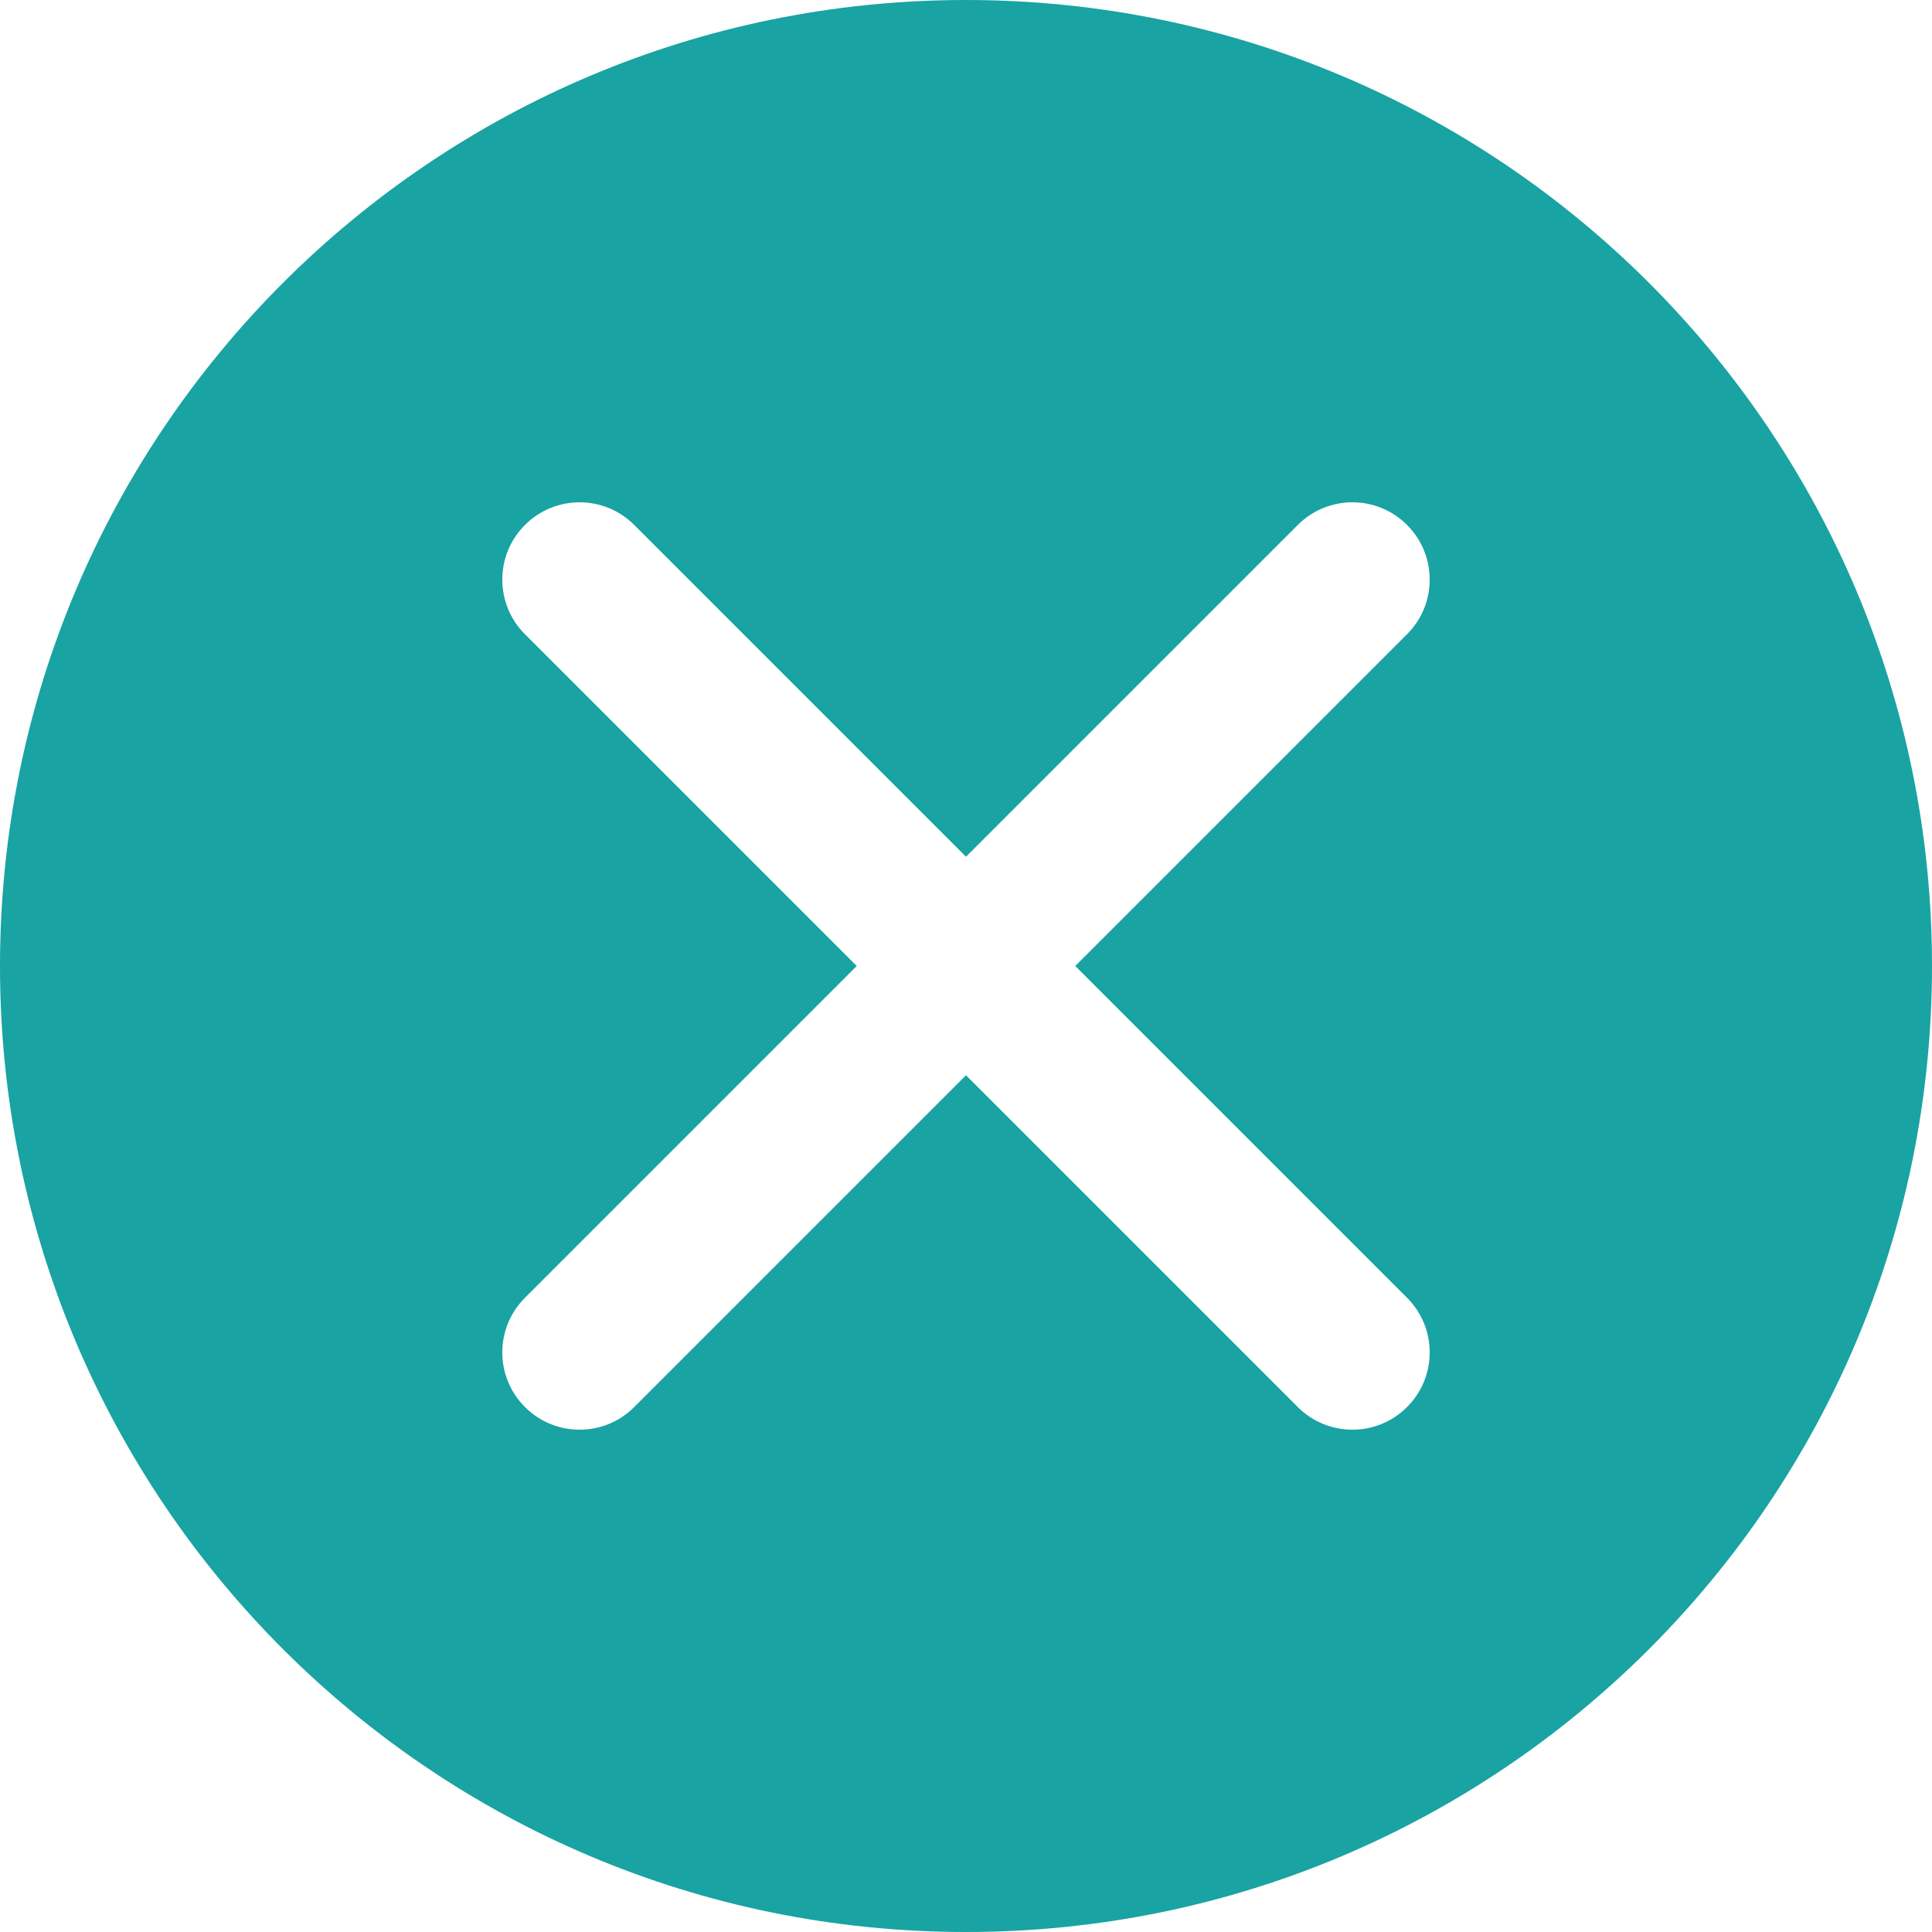
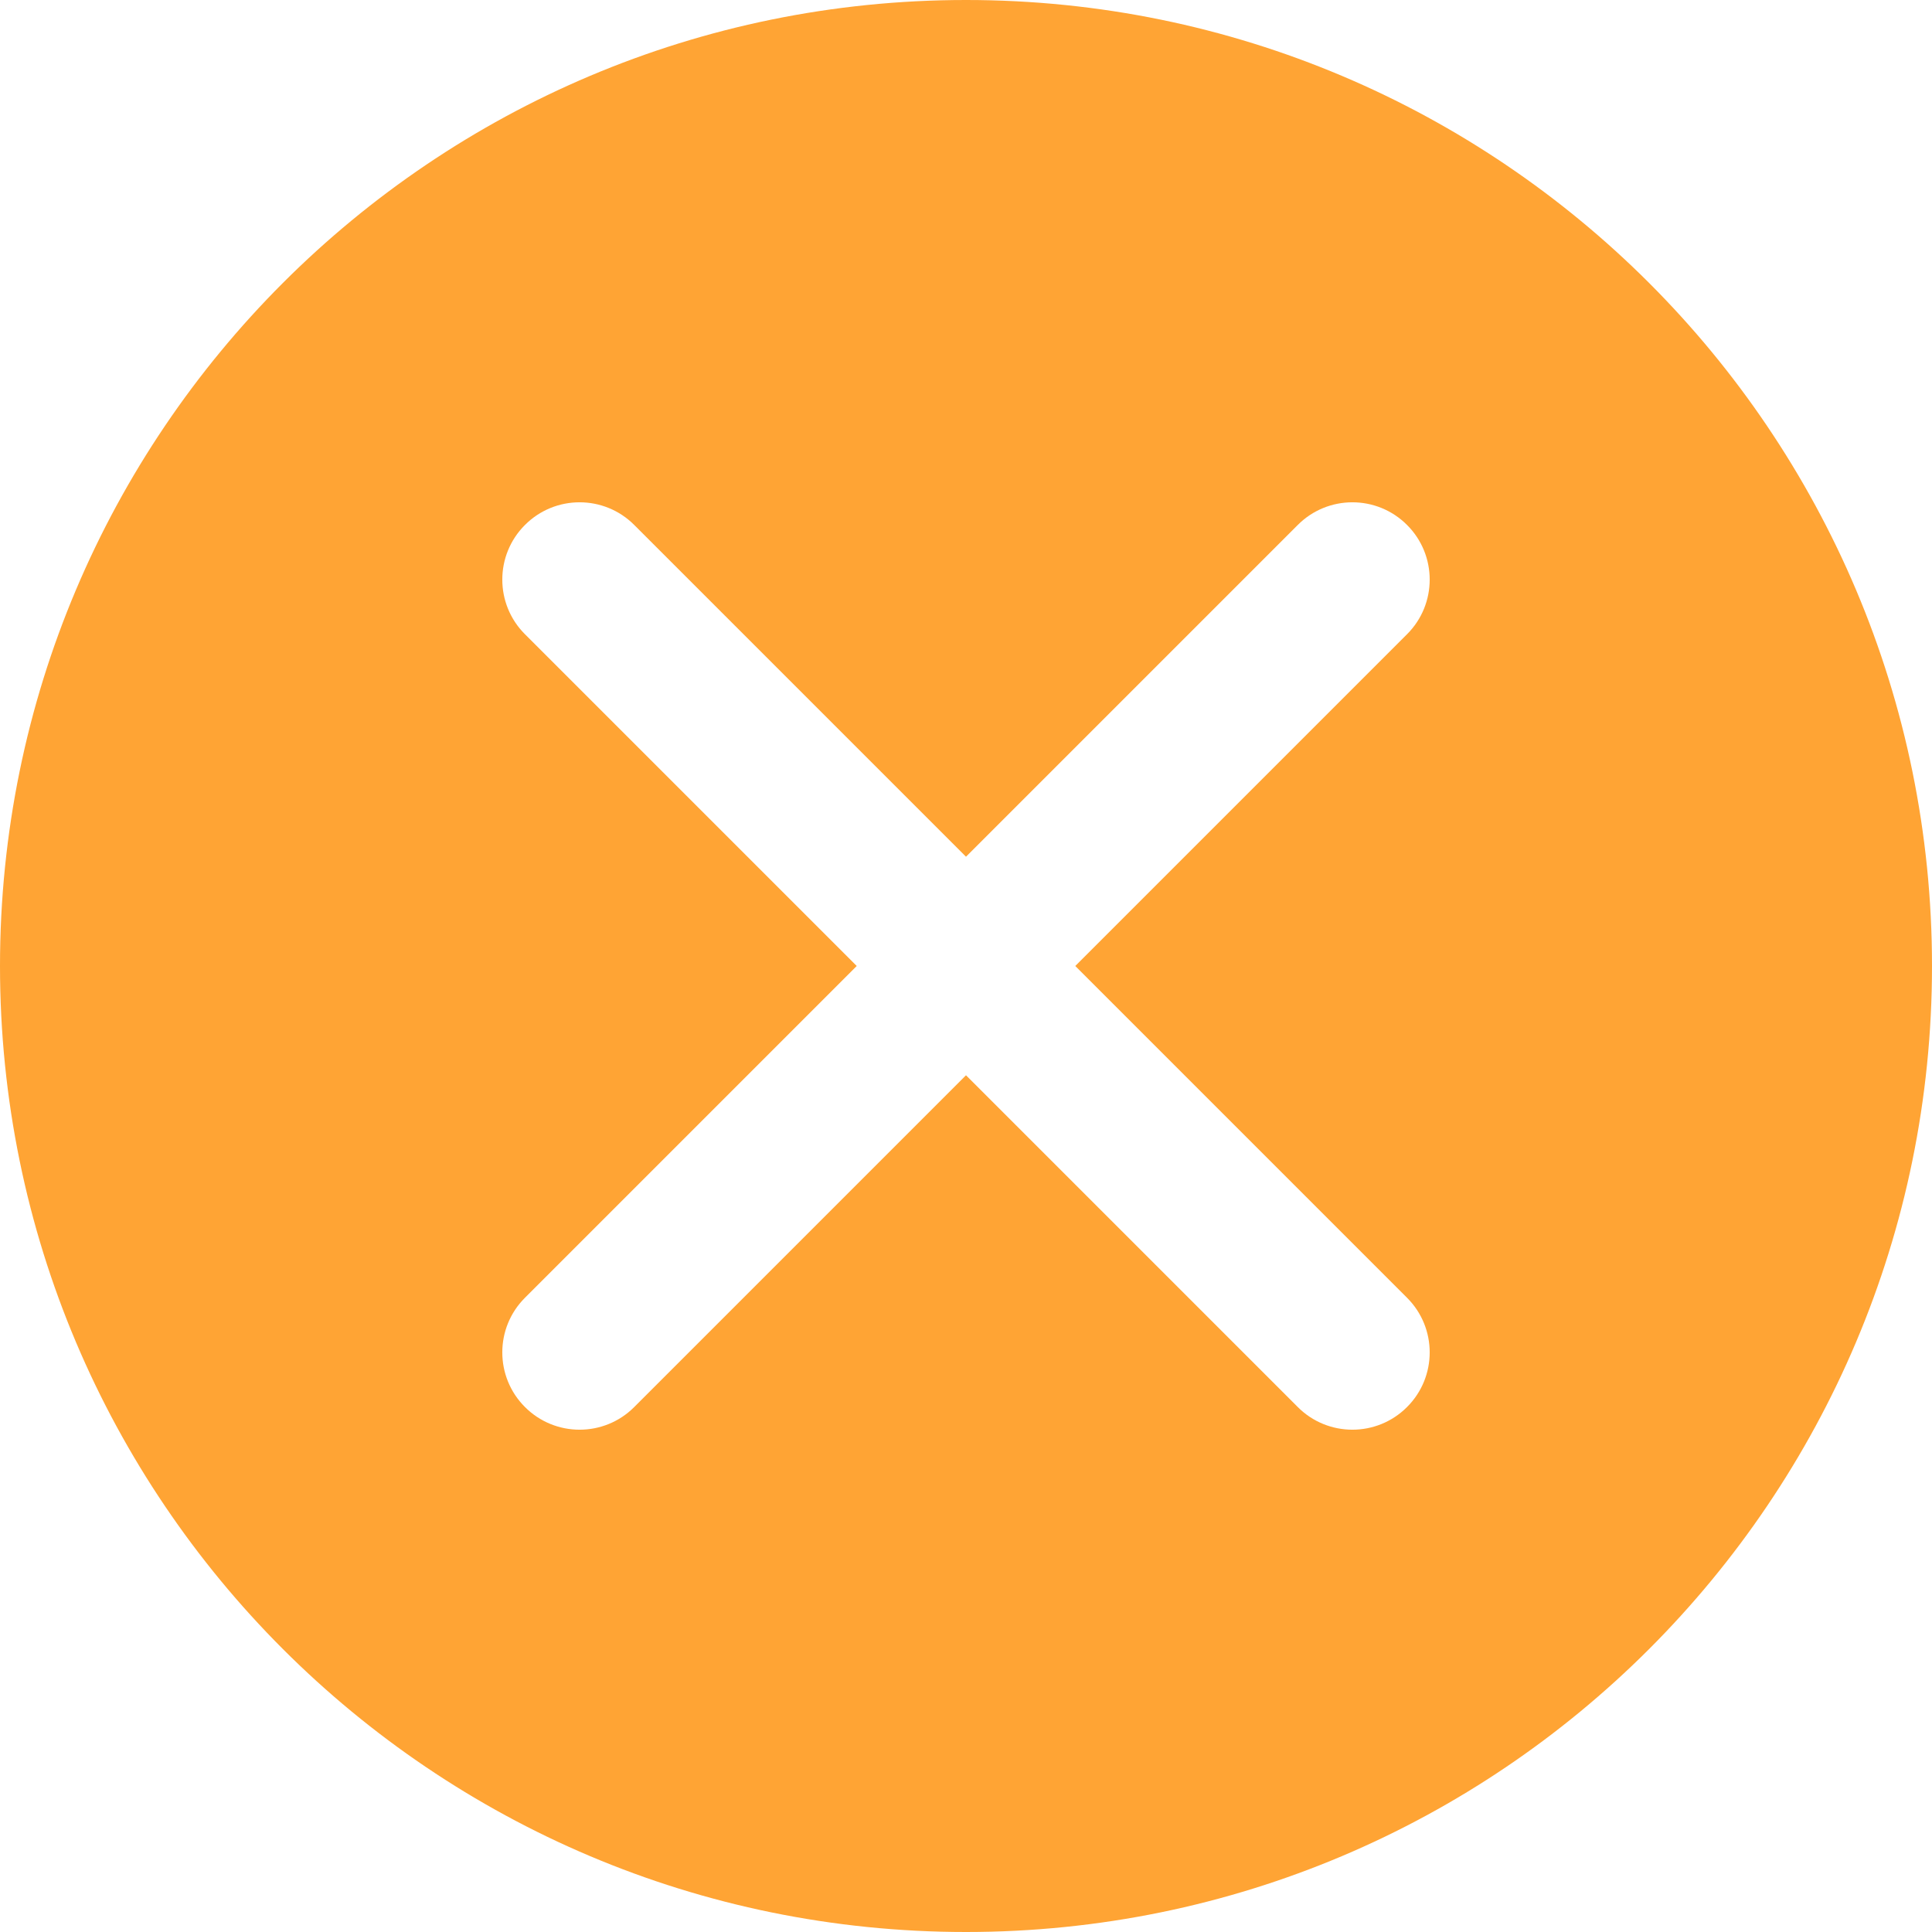
<svg xmlns="http://www.w3.org/2000/svg" width="20" height="20" viewBox="0 0 25 25" fill="none">
-   <path fill-rule="evenodd" clip-rule="evenodd" d="M12.5 25C19.404 25 25 19.404 25 12.5C25 5.596 19.404 0 12.5 0C5.596 0 0 5.596 0 12.5C0 19.404 5.596 25 12.5 25ZM18.207 6.793C18.598 7.183 18.598 7.817 18.207 8.207L13.914 12.5L18.207 16.793C18.598 17.183 18.598 17.817 18.207 18.207C17.817 18.598 17.183 18.598 16.793 18.207L12.5 13.914L8.207 18.207C7.817 18.598 7.183 18.598 6.793 18.207C6.402 17.817 6.402 17.183 6.793 16.793L11.086 12.5L6.793 8.207C6.402 7.817 6.402 7.183 6.793 6.793C7.183 6.402 7.817 6.402 8.207 6.793L12.5 11.086L16.793 6.793C17.183 6.402 17.817 6.402 18.207 6.793Z" fill="#19A3A3" />
+   <path fill-rule="evenodd" clip-rule="evenodd" d="M12.5 25C19.404 25 25 19.404 25 12.5C25 5.596 19.404 0 12.5 0C5.596 0 0 5.596 0 12.5C0 19.404 5.596 25 12.5 25ZM18.207 6.793C18.598 7.183 18.598 7.817 18.207 8.207L13.914 12.5L18.207 16.793C18.598 17.183 18.598 17.817 18.207 18.207C17.817 18.598 17.183 18.598 16.793 18.207L12.5 13.914L8.207 18.207C7.817 18.598 7.183 18.598 6.793 18.207C6.402 17.817 6.402 17.183 6.793 16.793L11.086 12.5L6.793 8.207C6.402 7.817 6.402 7.183 6.793 6.793C7.183 6.402 7.817 6.402 8.207 6.793L12.5 11.086L16.793 6.793C17.183 6.402 17.817 6.402 18.207 6.793Z" fill="#FFA434" />
</svg>
